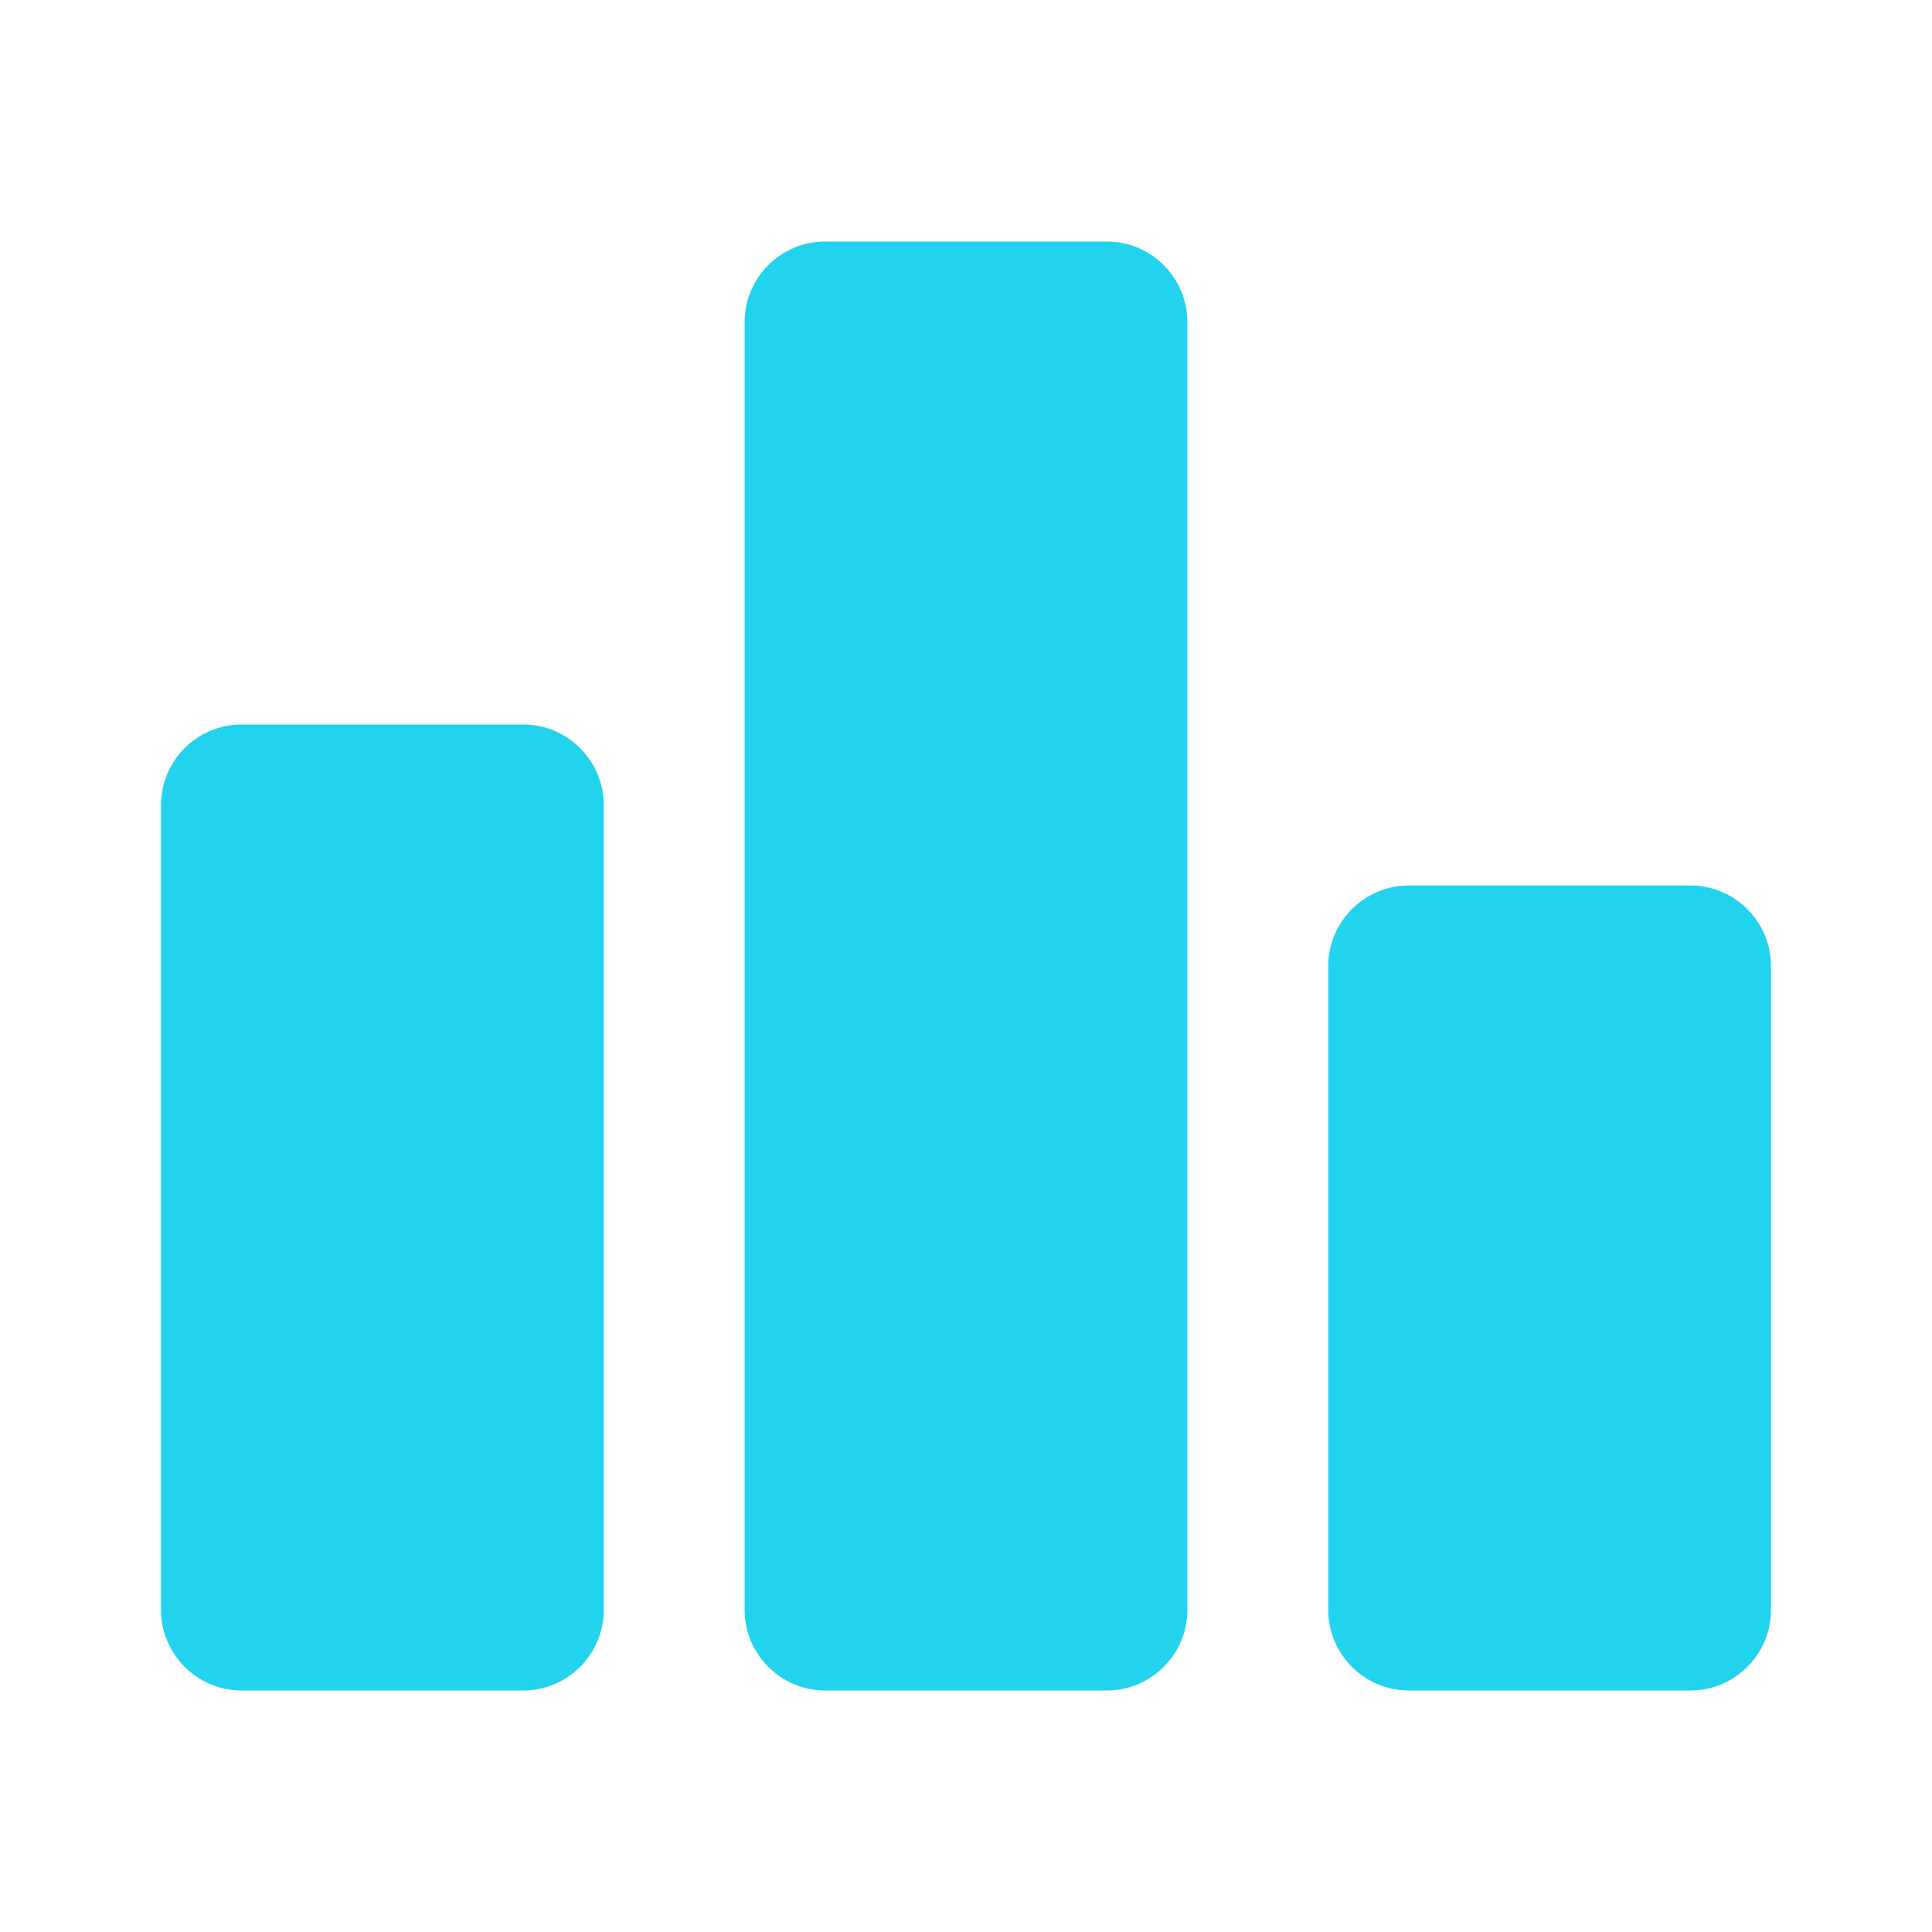
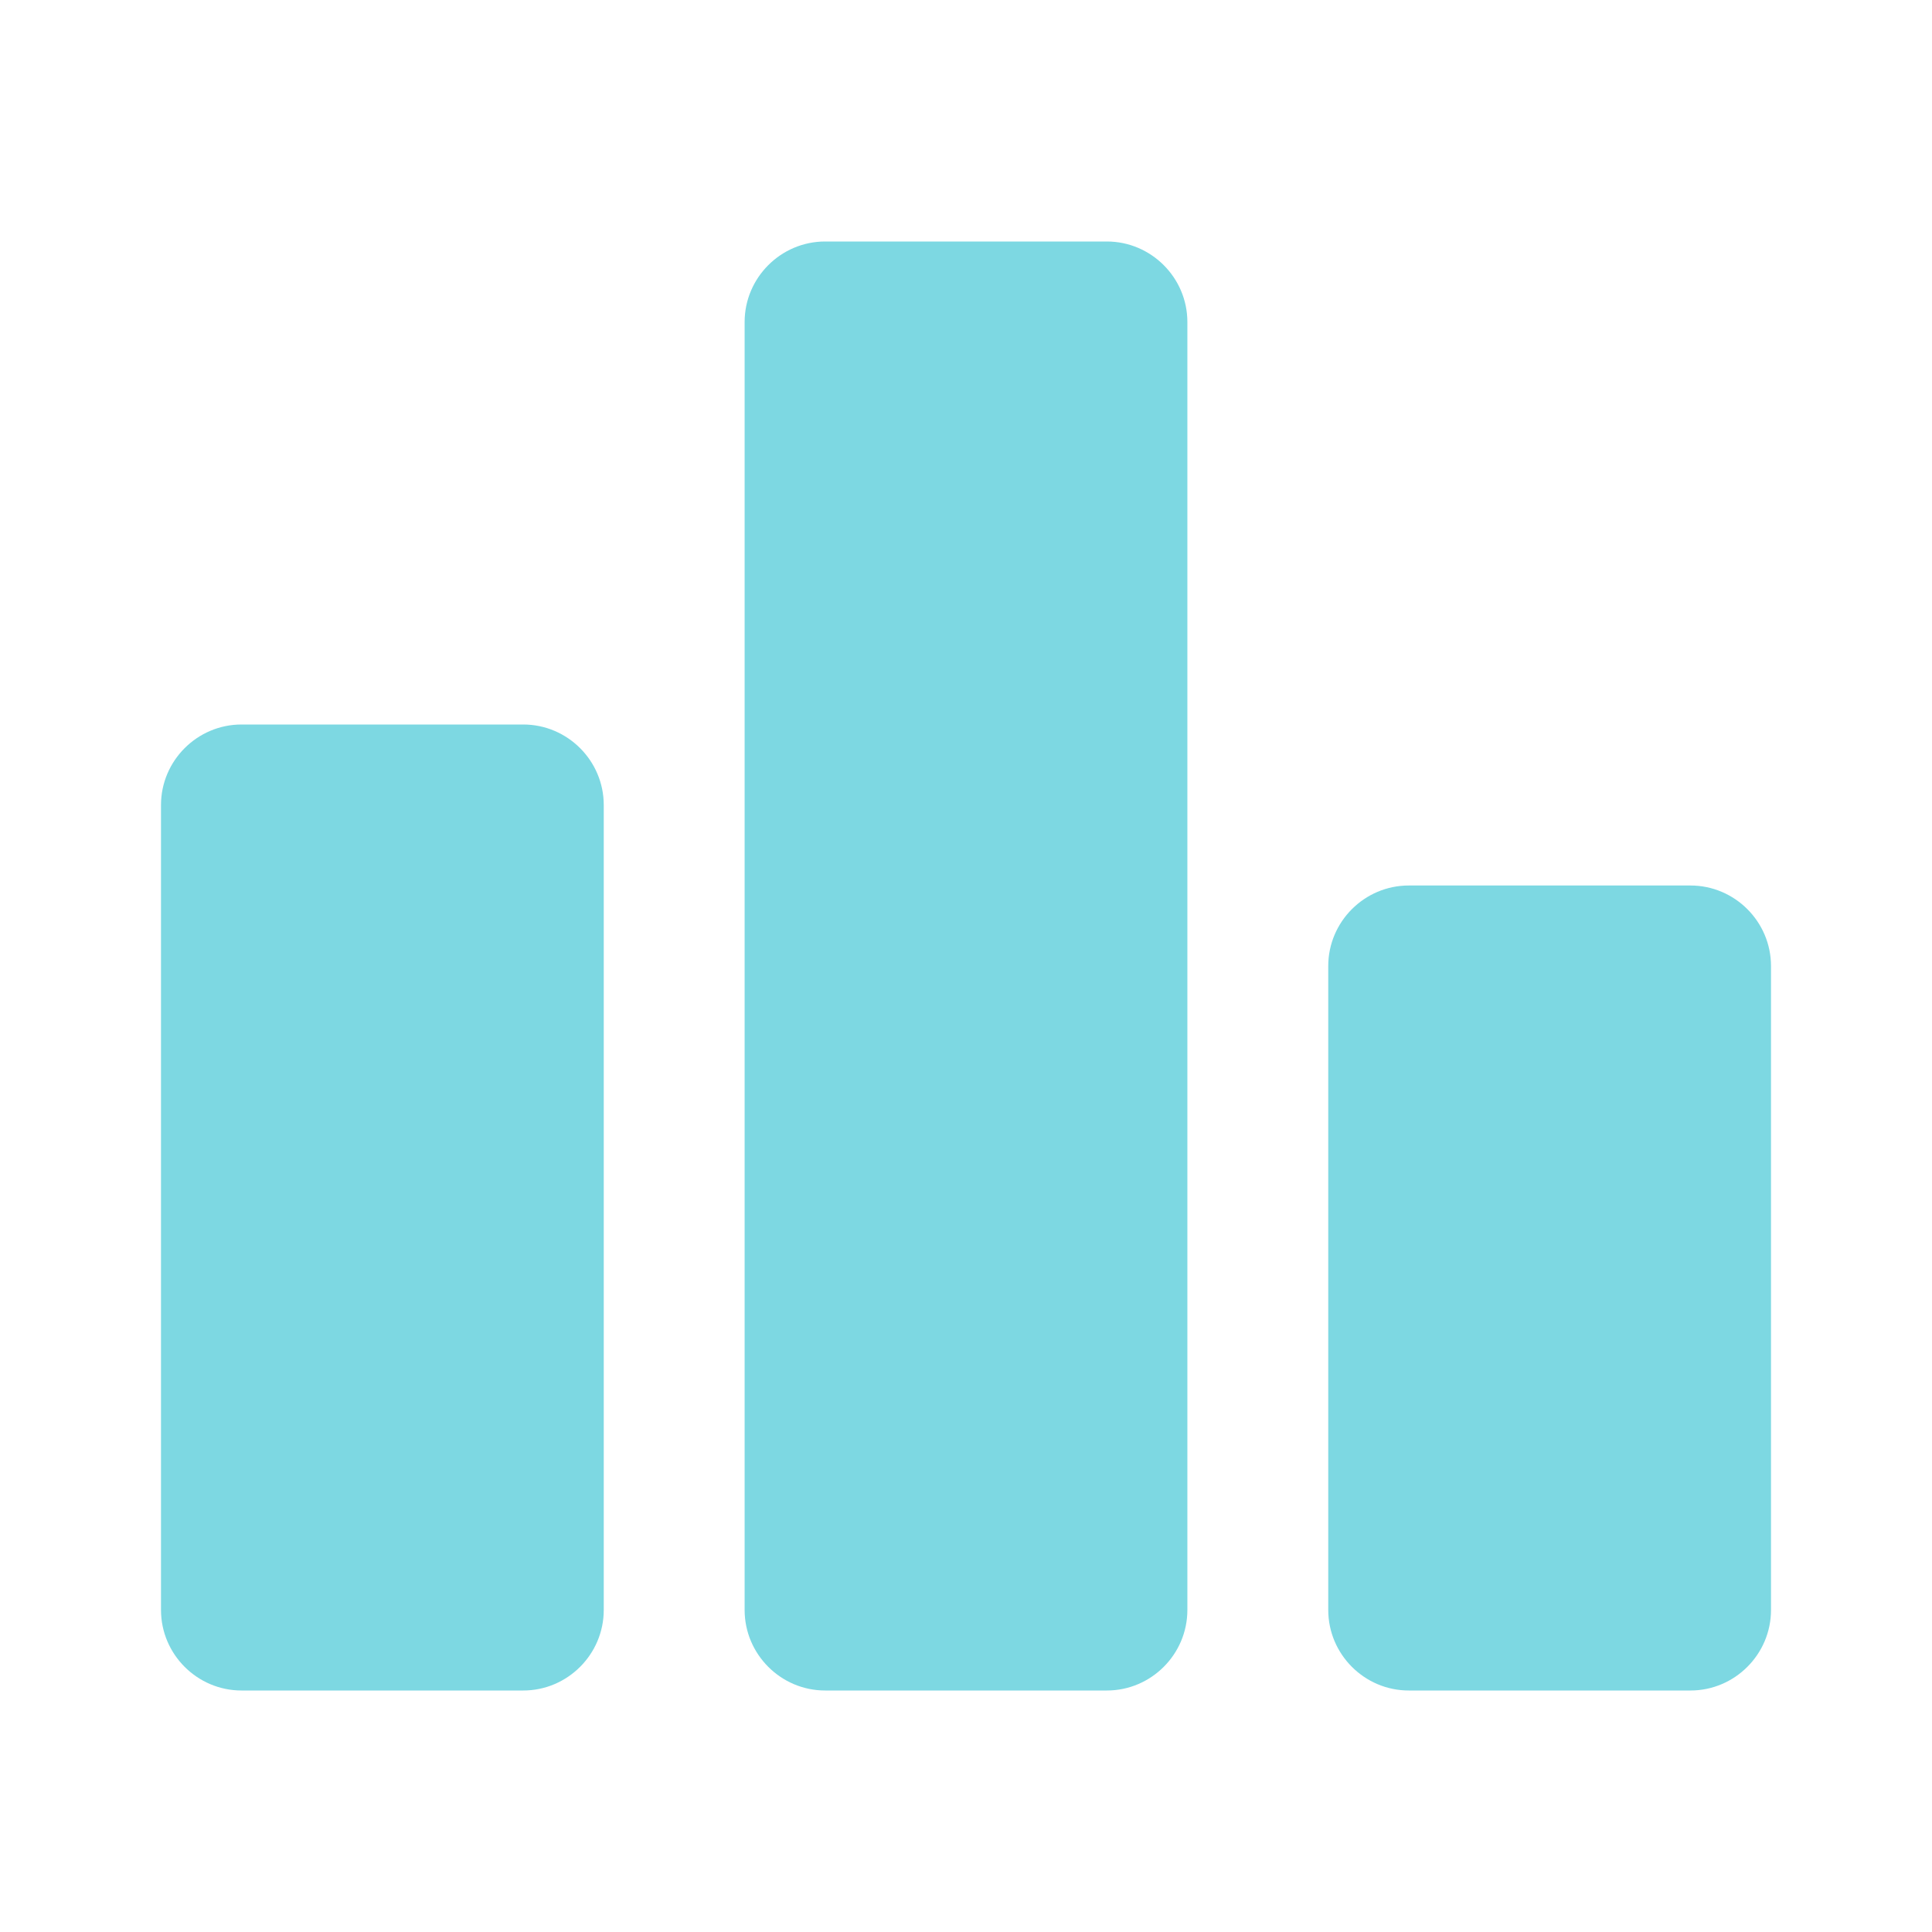
- <svg xmlns="http://www.w3.org/2000/svg" width="5.76pt" height="5.76pt" viewBox="0 0 5.76 5.76">
-   <defs />
-   <path id="shape0" transform="matrix(0.24 0 0 0.24 0 0)" fill="none" stroke-opacity="0" stroke="#000000" stroke-width="0" stroke-linecap="square" stroke-linejoin="bevel" d="M0 0L24 0L24 24L0 24Z" />
-   <path id="shape1" transform="matrix(0.24 0 0 0.24 0.48 0.72)" fill="#22d3ee" stroke-opacity="0" stroke="#000000" stroke-width="0" stroke-linecap="square" stroke-linejoin="bevel" d="M4.5 18L1 18C0.45 18 0 17.55 0 17L0 7C0 6.45 0.45 6 1 6L4.5 6C5.05 6 5.5 6.45 5.5 7L5.5 17C5.5 17.55 5.05 18 4.5 18ZM11.75 0L8.25 0C7.7 0 7.25 0.45 7.25 1L7.25 17C7.25 17.55 7.7 18 8.25 18L11.75 18C12.3 18 12.75 17.55 12.75 17L12.75 1C12.75 0.45 12.3 0 11.75 0ZM19 8L15.5 8C14.95 8 14.5 8.45 14.5 9L14.5 17C14.5 17.55 14.95 18 15.5 18L19 18C19.55 18 20 17.55 20 17L20 9C20 8.45 19.55 8 19 8Z" />
+ <svg xmlns="http://www.w3.org/2000/svg" width="5.76pt" height="5.76pt" viewBox="0 0 5.76 5.76" version="1.1" id="svg1">
+   <defs id="defs1" />
+   <path id="shape0" fill="none" stroke-opacity="0" stroke="#000000" stroke-width="0" stroke-linecap="square" stroke-linejoin="bevel" d="M 0,0 H 5.76 V 5.76 H 0 Z" />
+   <path id="shape1" fill="#22d3ee" stroke-opacity="0" stroke="#000000" stroke-width="0" stroke-linecap="square" stroke-linejoin="bevel" d="M 1.56,5.04 H 0.72 C 0.588,5.04 0.48,4.932 0.48,4.8 V 2.4 C 0.48,2.268 0.588,2.16 0.72,2.16 H 1.56 C 1.692,2.16 1.8,2.268 1.8,2.4 V 4.8 C 1.8,4.932 1.692,5.04 1.56,5.04 Z M 3.3,0.72 H 2.46 C 2.328,0.72 2.22,0.828 2.22,0.96 V 4.8 c 0,0.132 0.108,0.24 0.24,0.24 H 3.3 C 3.432,5.04 3.54,4.932 3.54,4.8 V 0.96 C 3.54,0.828 3.432,0.72 3.3,0.72 Z M 5.04,2.64 H 4.2 C 4.068,2.64 3.96,2.748 3.96,2.88 V 4.8 c 0,0.132 0.108,0.24 0.24,0.24 H 5.04 C 5.172,5.04 5.28,4.932 5.28,4.8 V 2.88 C 5.28,2.748 5.172,2.64 5.04,2.64 Z" style="fill:#7dd8e2;fill-opacity:1" />
</svg>
